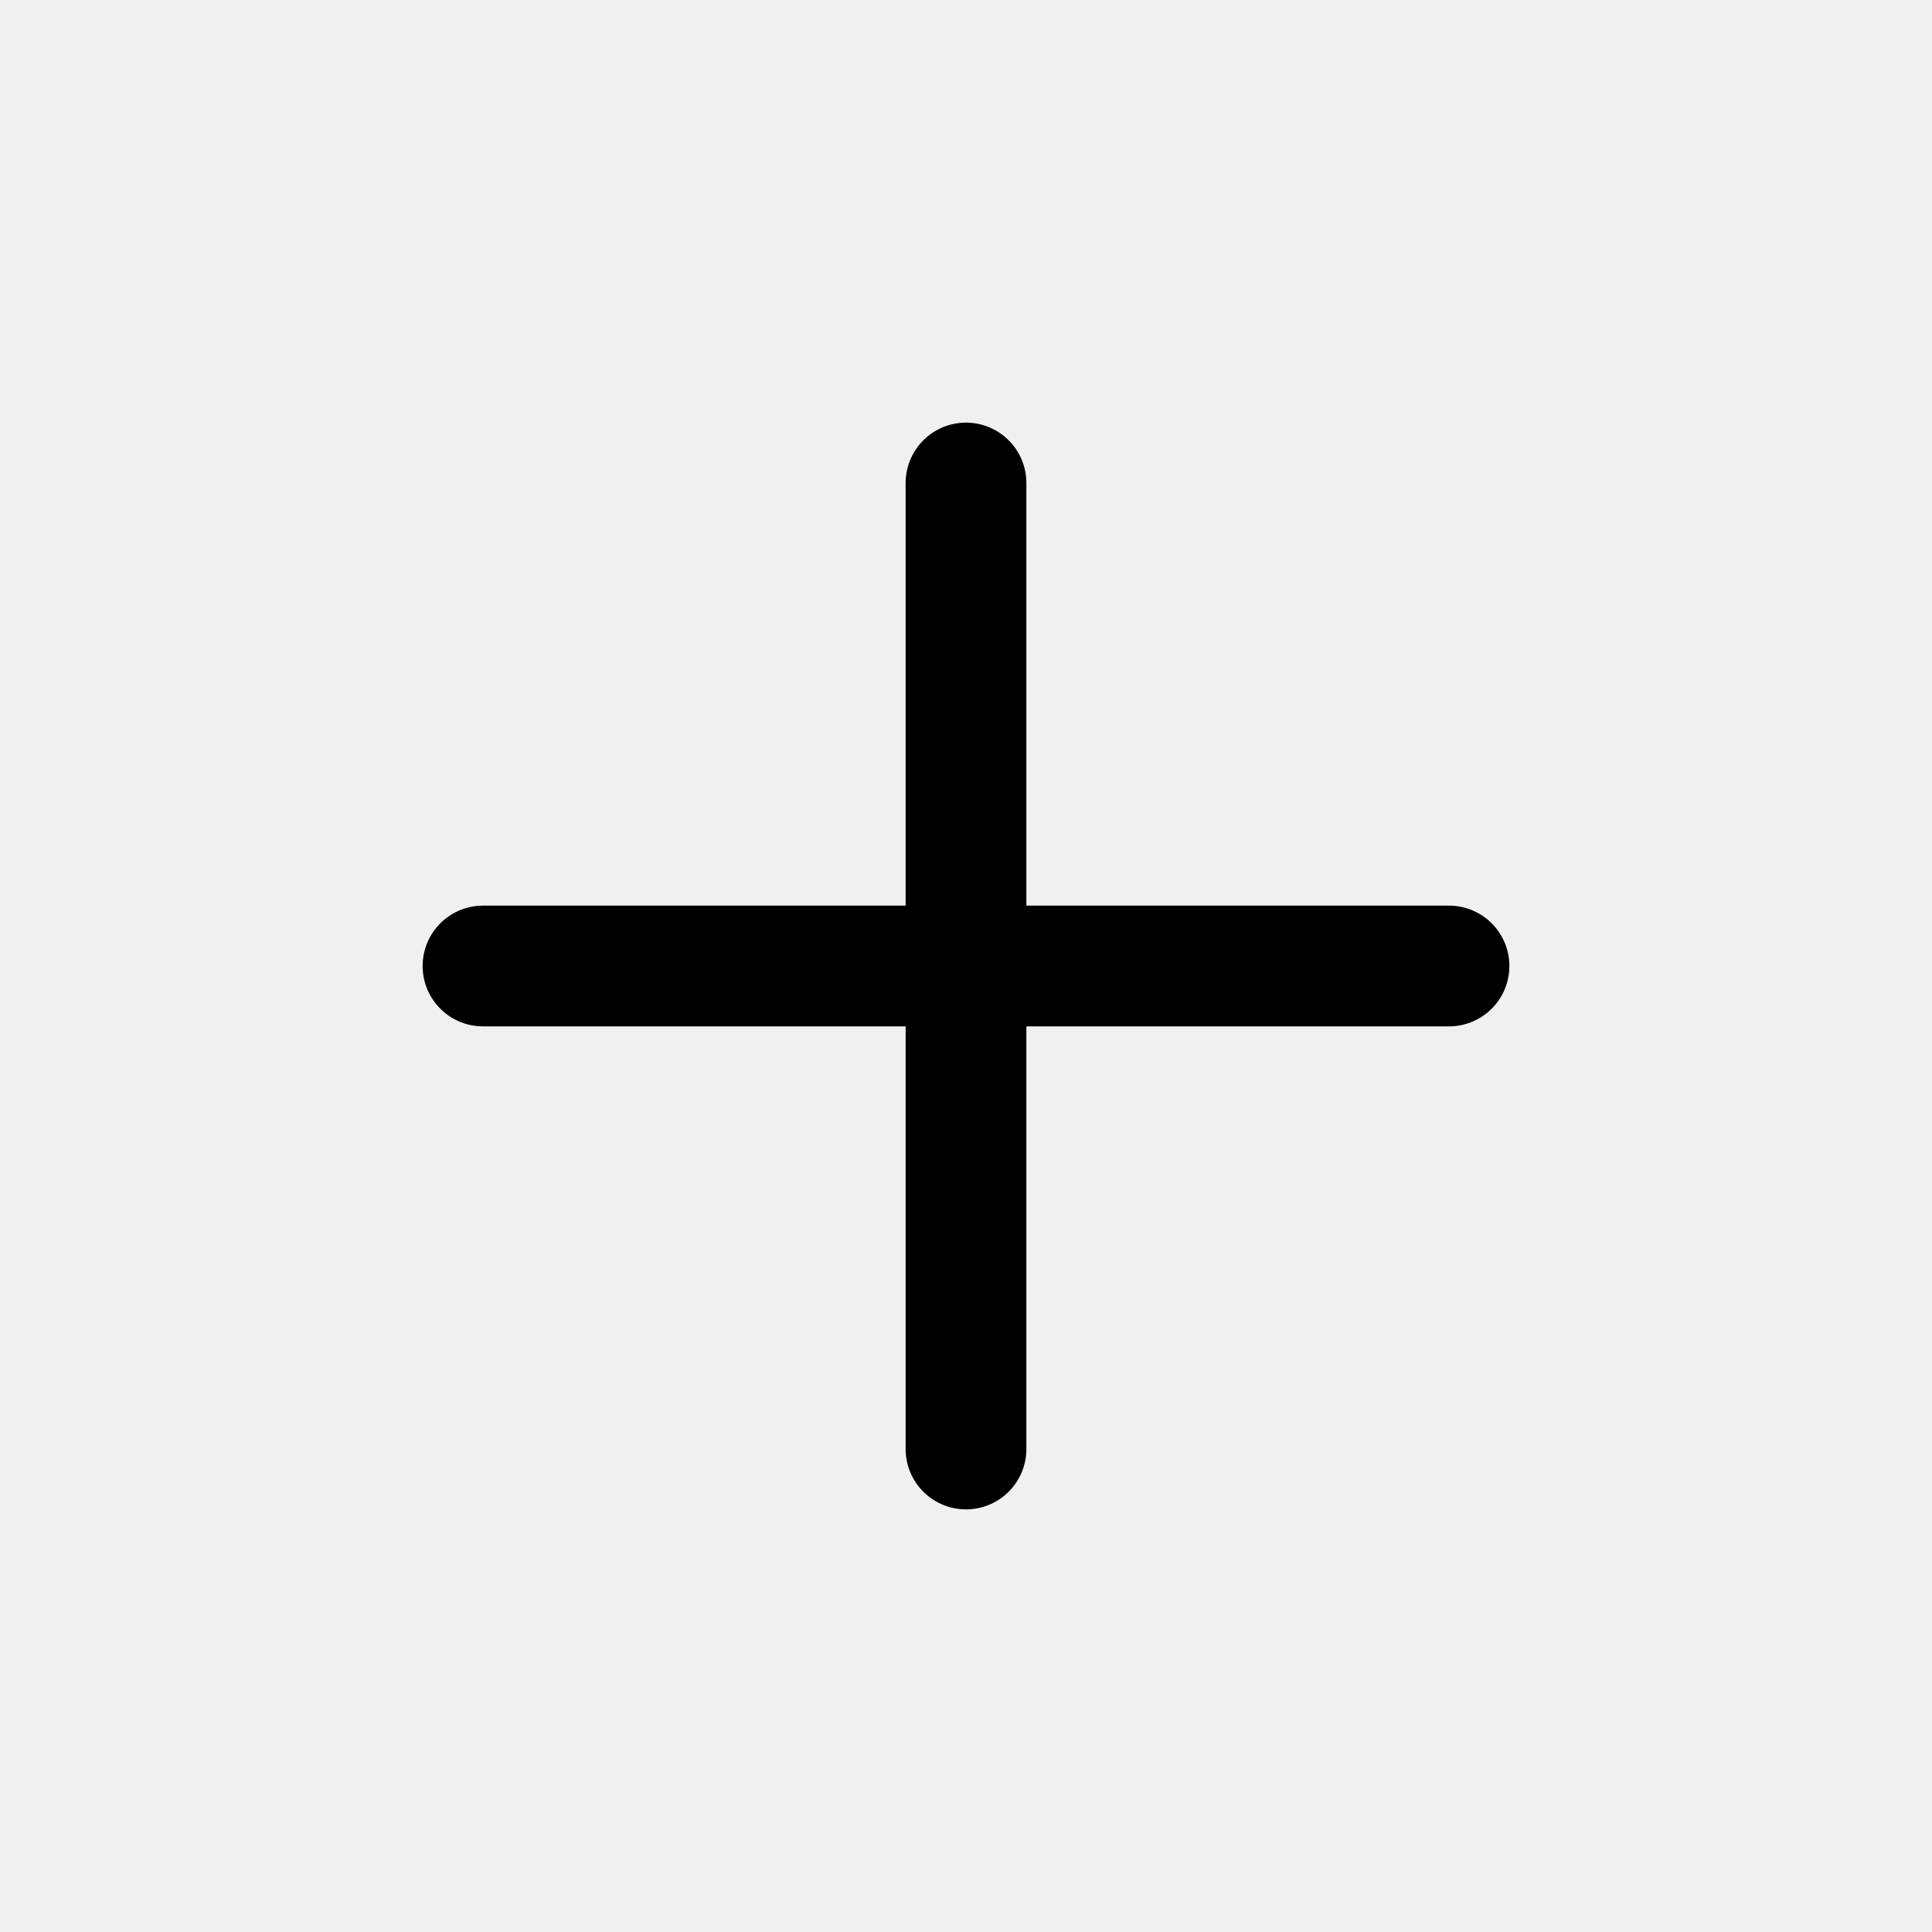
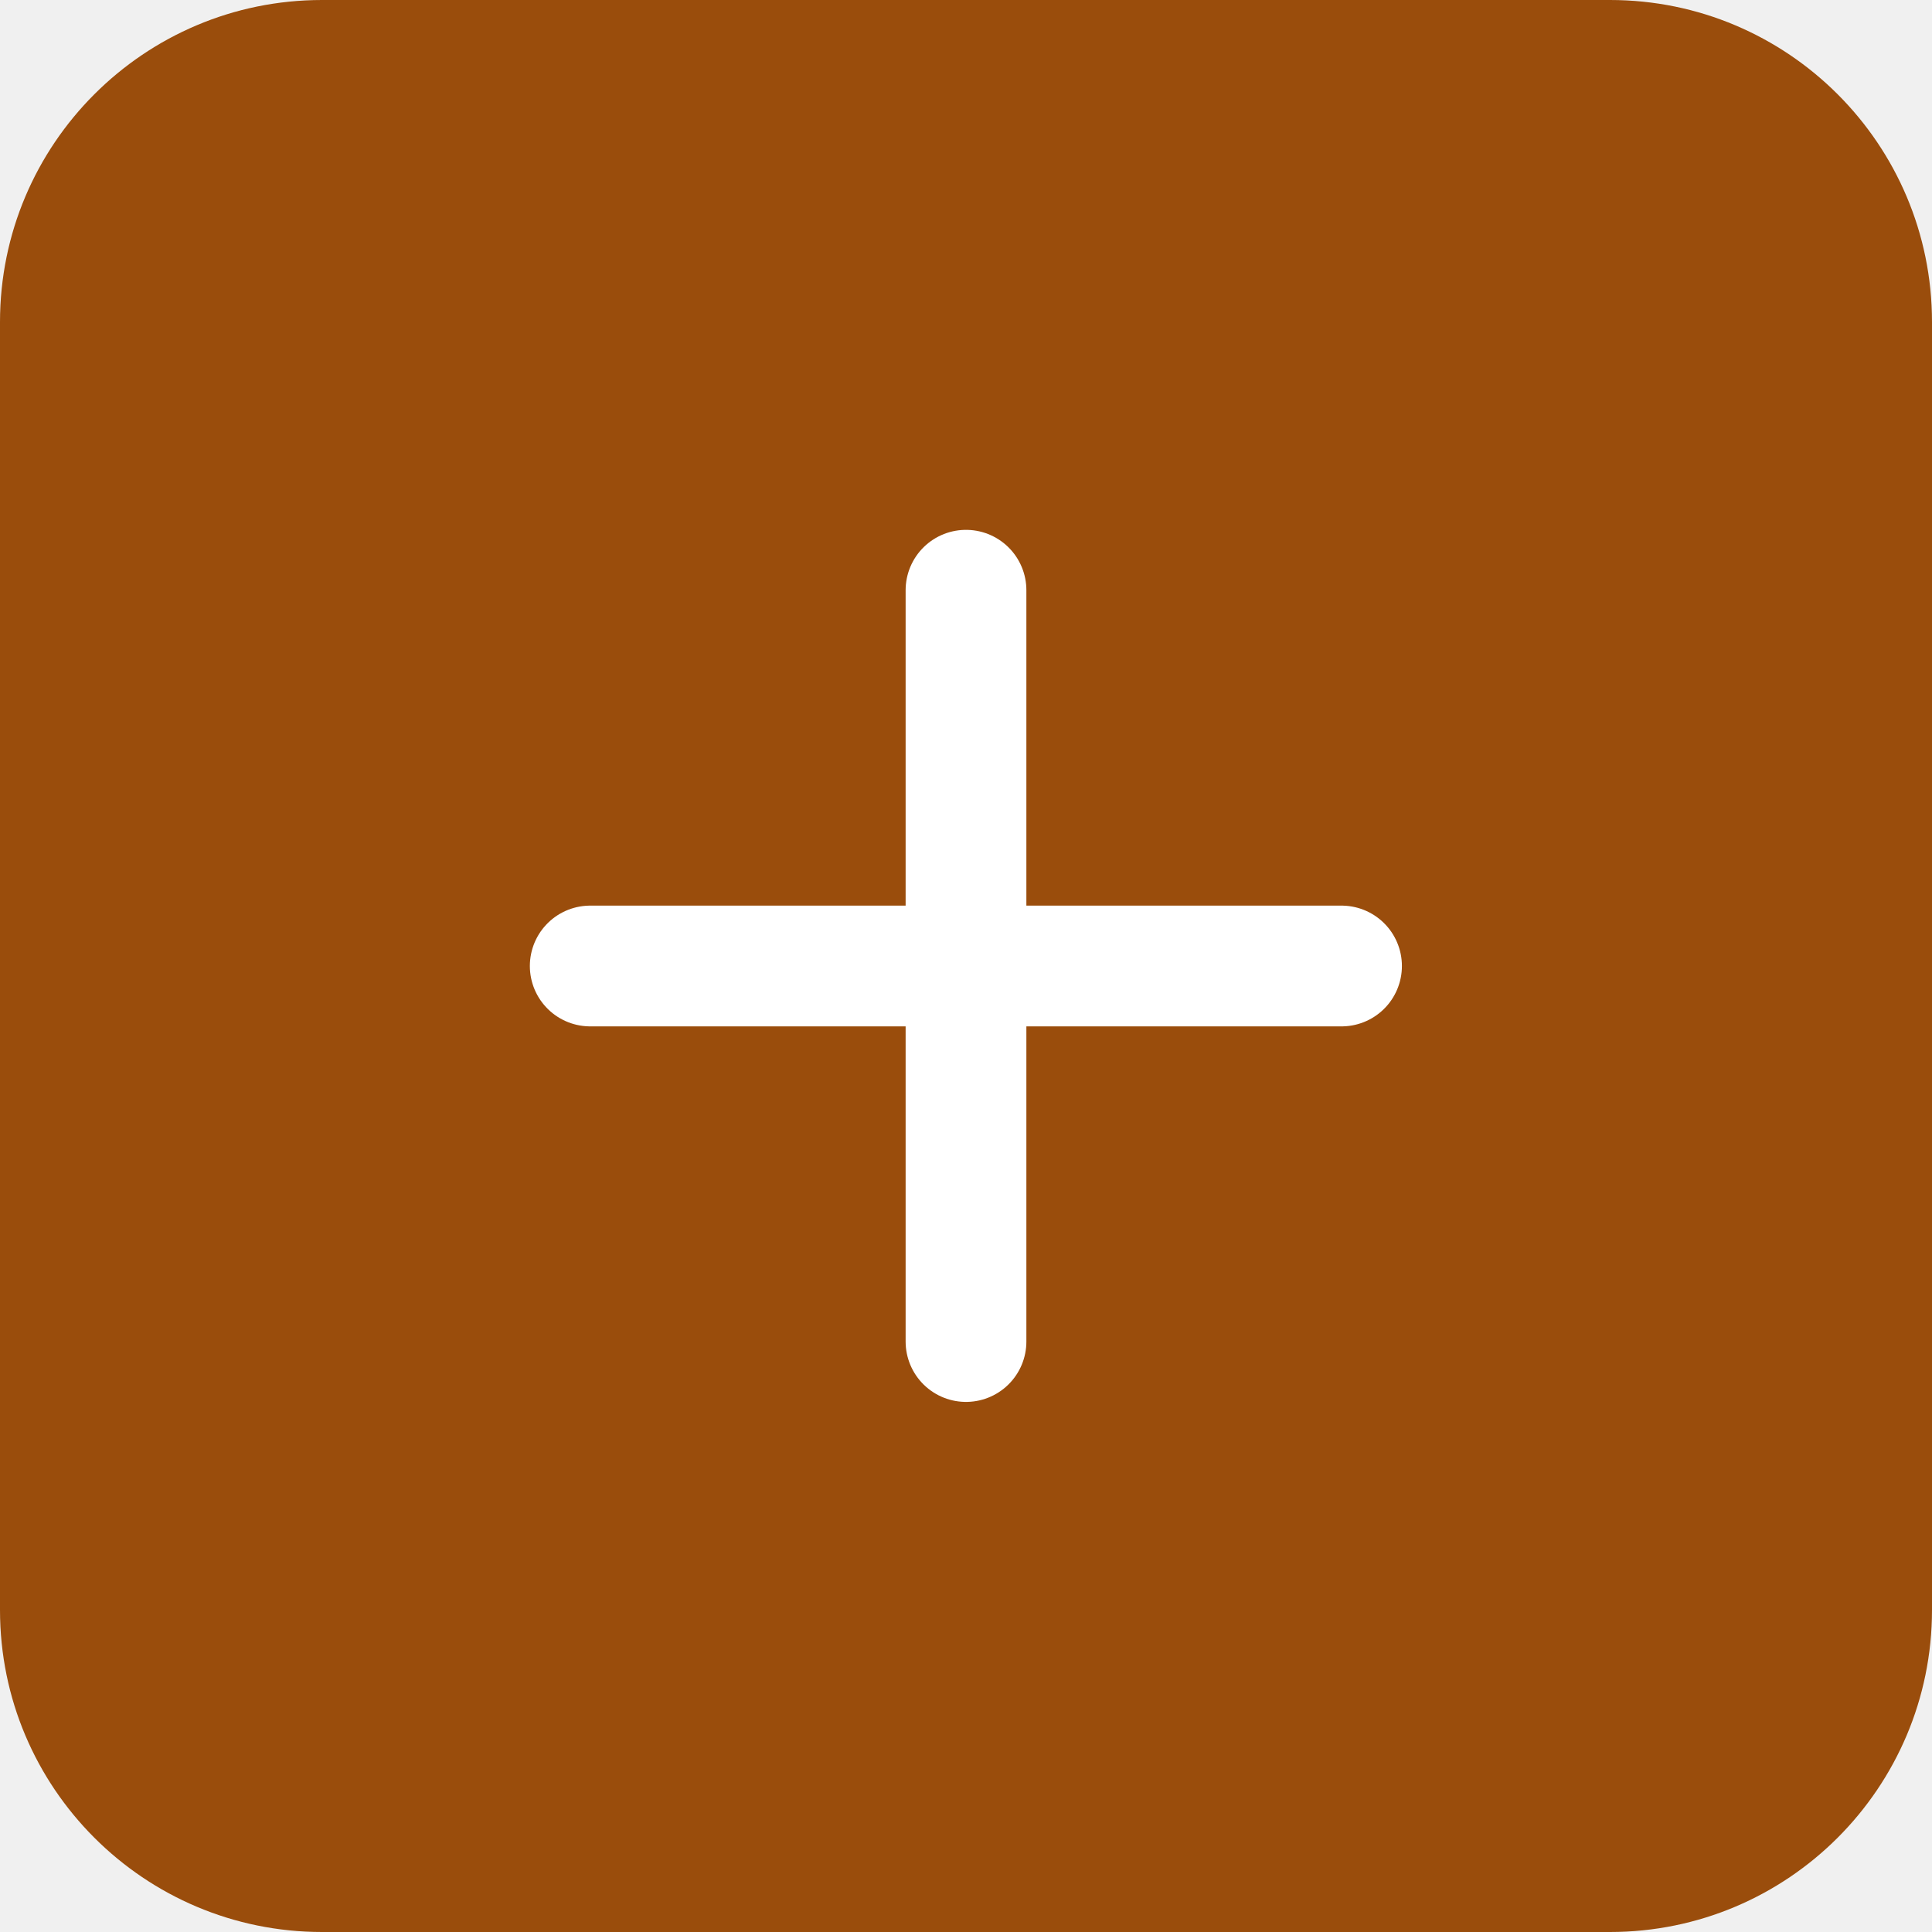
- <svg xmlns="http://www.w3.org/2000/svg" fill="none" viewBox="0 0 24 24" stroke-width="1.5" stroke="currentColor" class="w-6 h-6">
-   <path stroke-linecap="round" stroke-linejoin="round" d="M12 6v12m6-6H6" />
+ <svg xmlns="http://www.w3.org/2000/svg" width="24" height="24" viewBox="0 0 24 24" fill="none">
+   <rect width="24" height="24" rx="4" fill="#9A4D0C" />
+   <g clip-path="url(#clip0_3114_23034)">
+     <path d="M12 7.332V16.665" stroke="white" stroke-width="1.5" stroke-linecap="round" stroke-linejoin="round" />
+     <path d="M7.332 12H16.665" stroke="white" stroke-width="1.5" stroke-linecap="round" stroke-linejoin="round" />
+   </g>
+   <defs>
+     <clipPath id="clip0_3114_23034">
+       <rect width="16" height="16" fill="white" transform="translate(4 4)" />
+     </clipPath>
+   </defs>
</svg>
